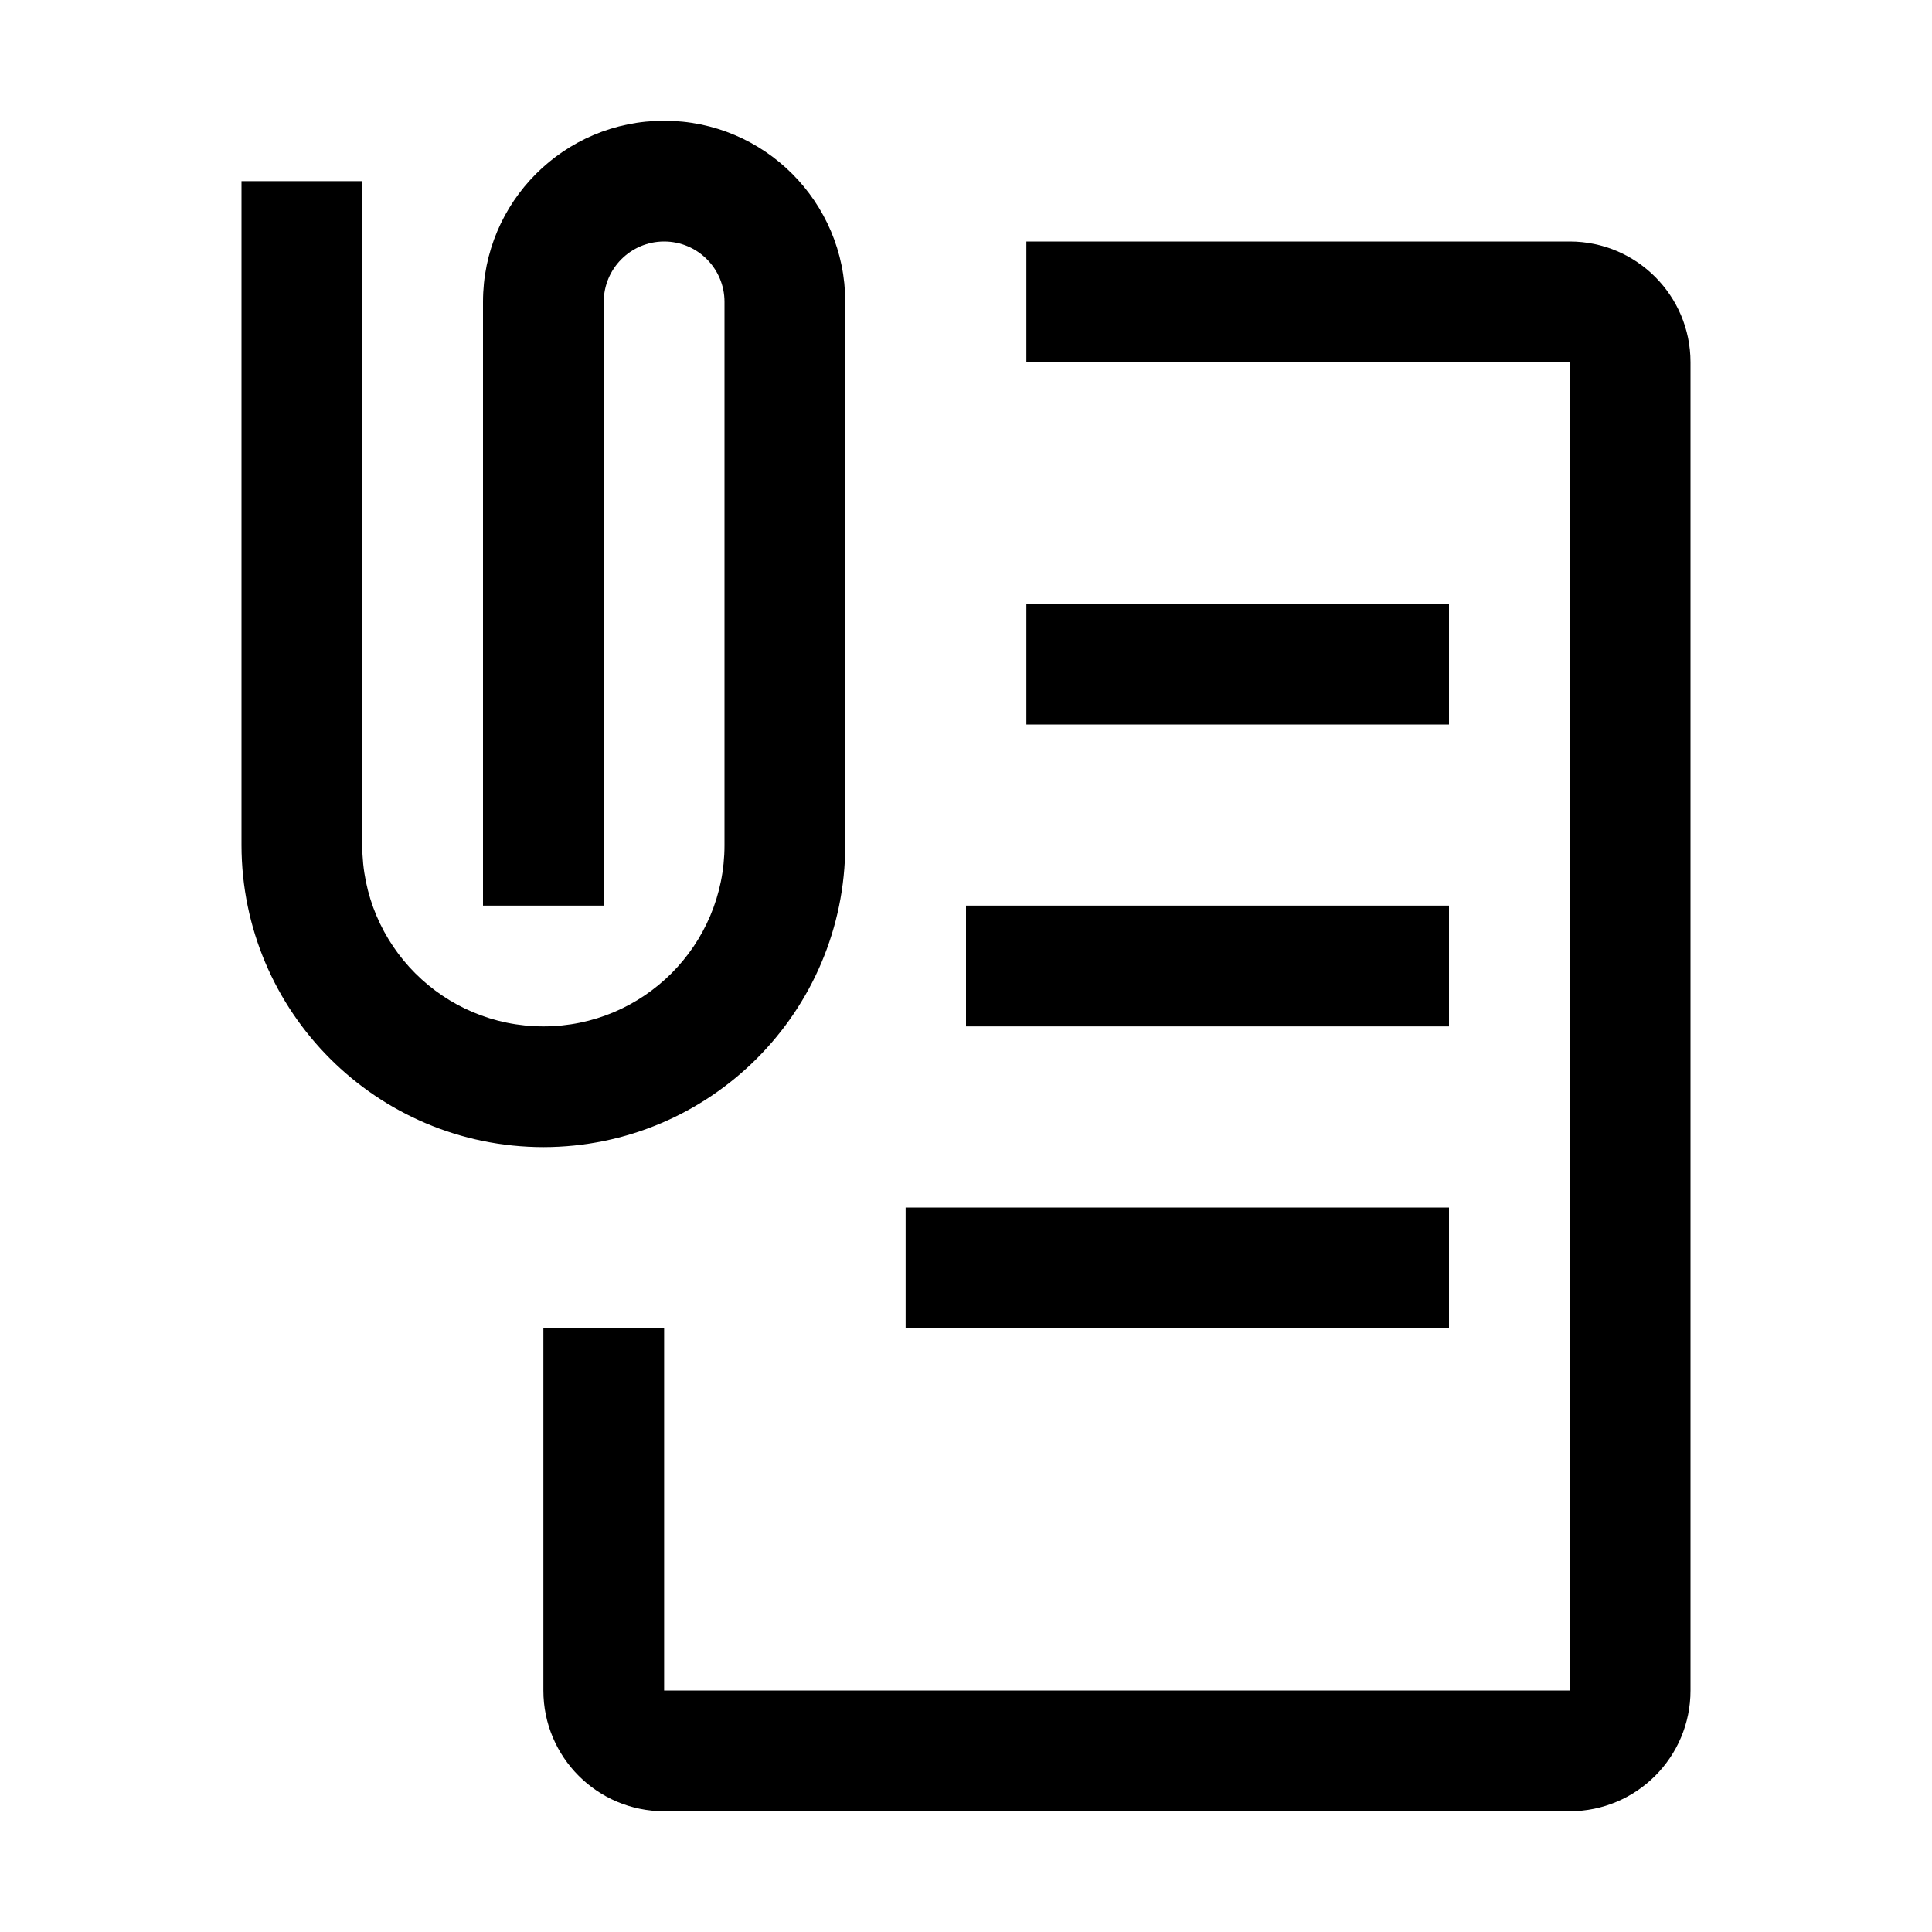
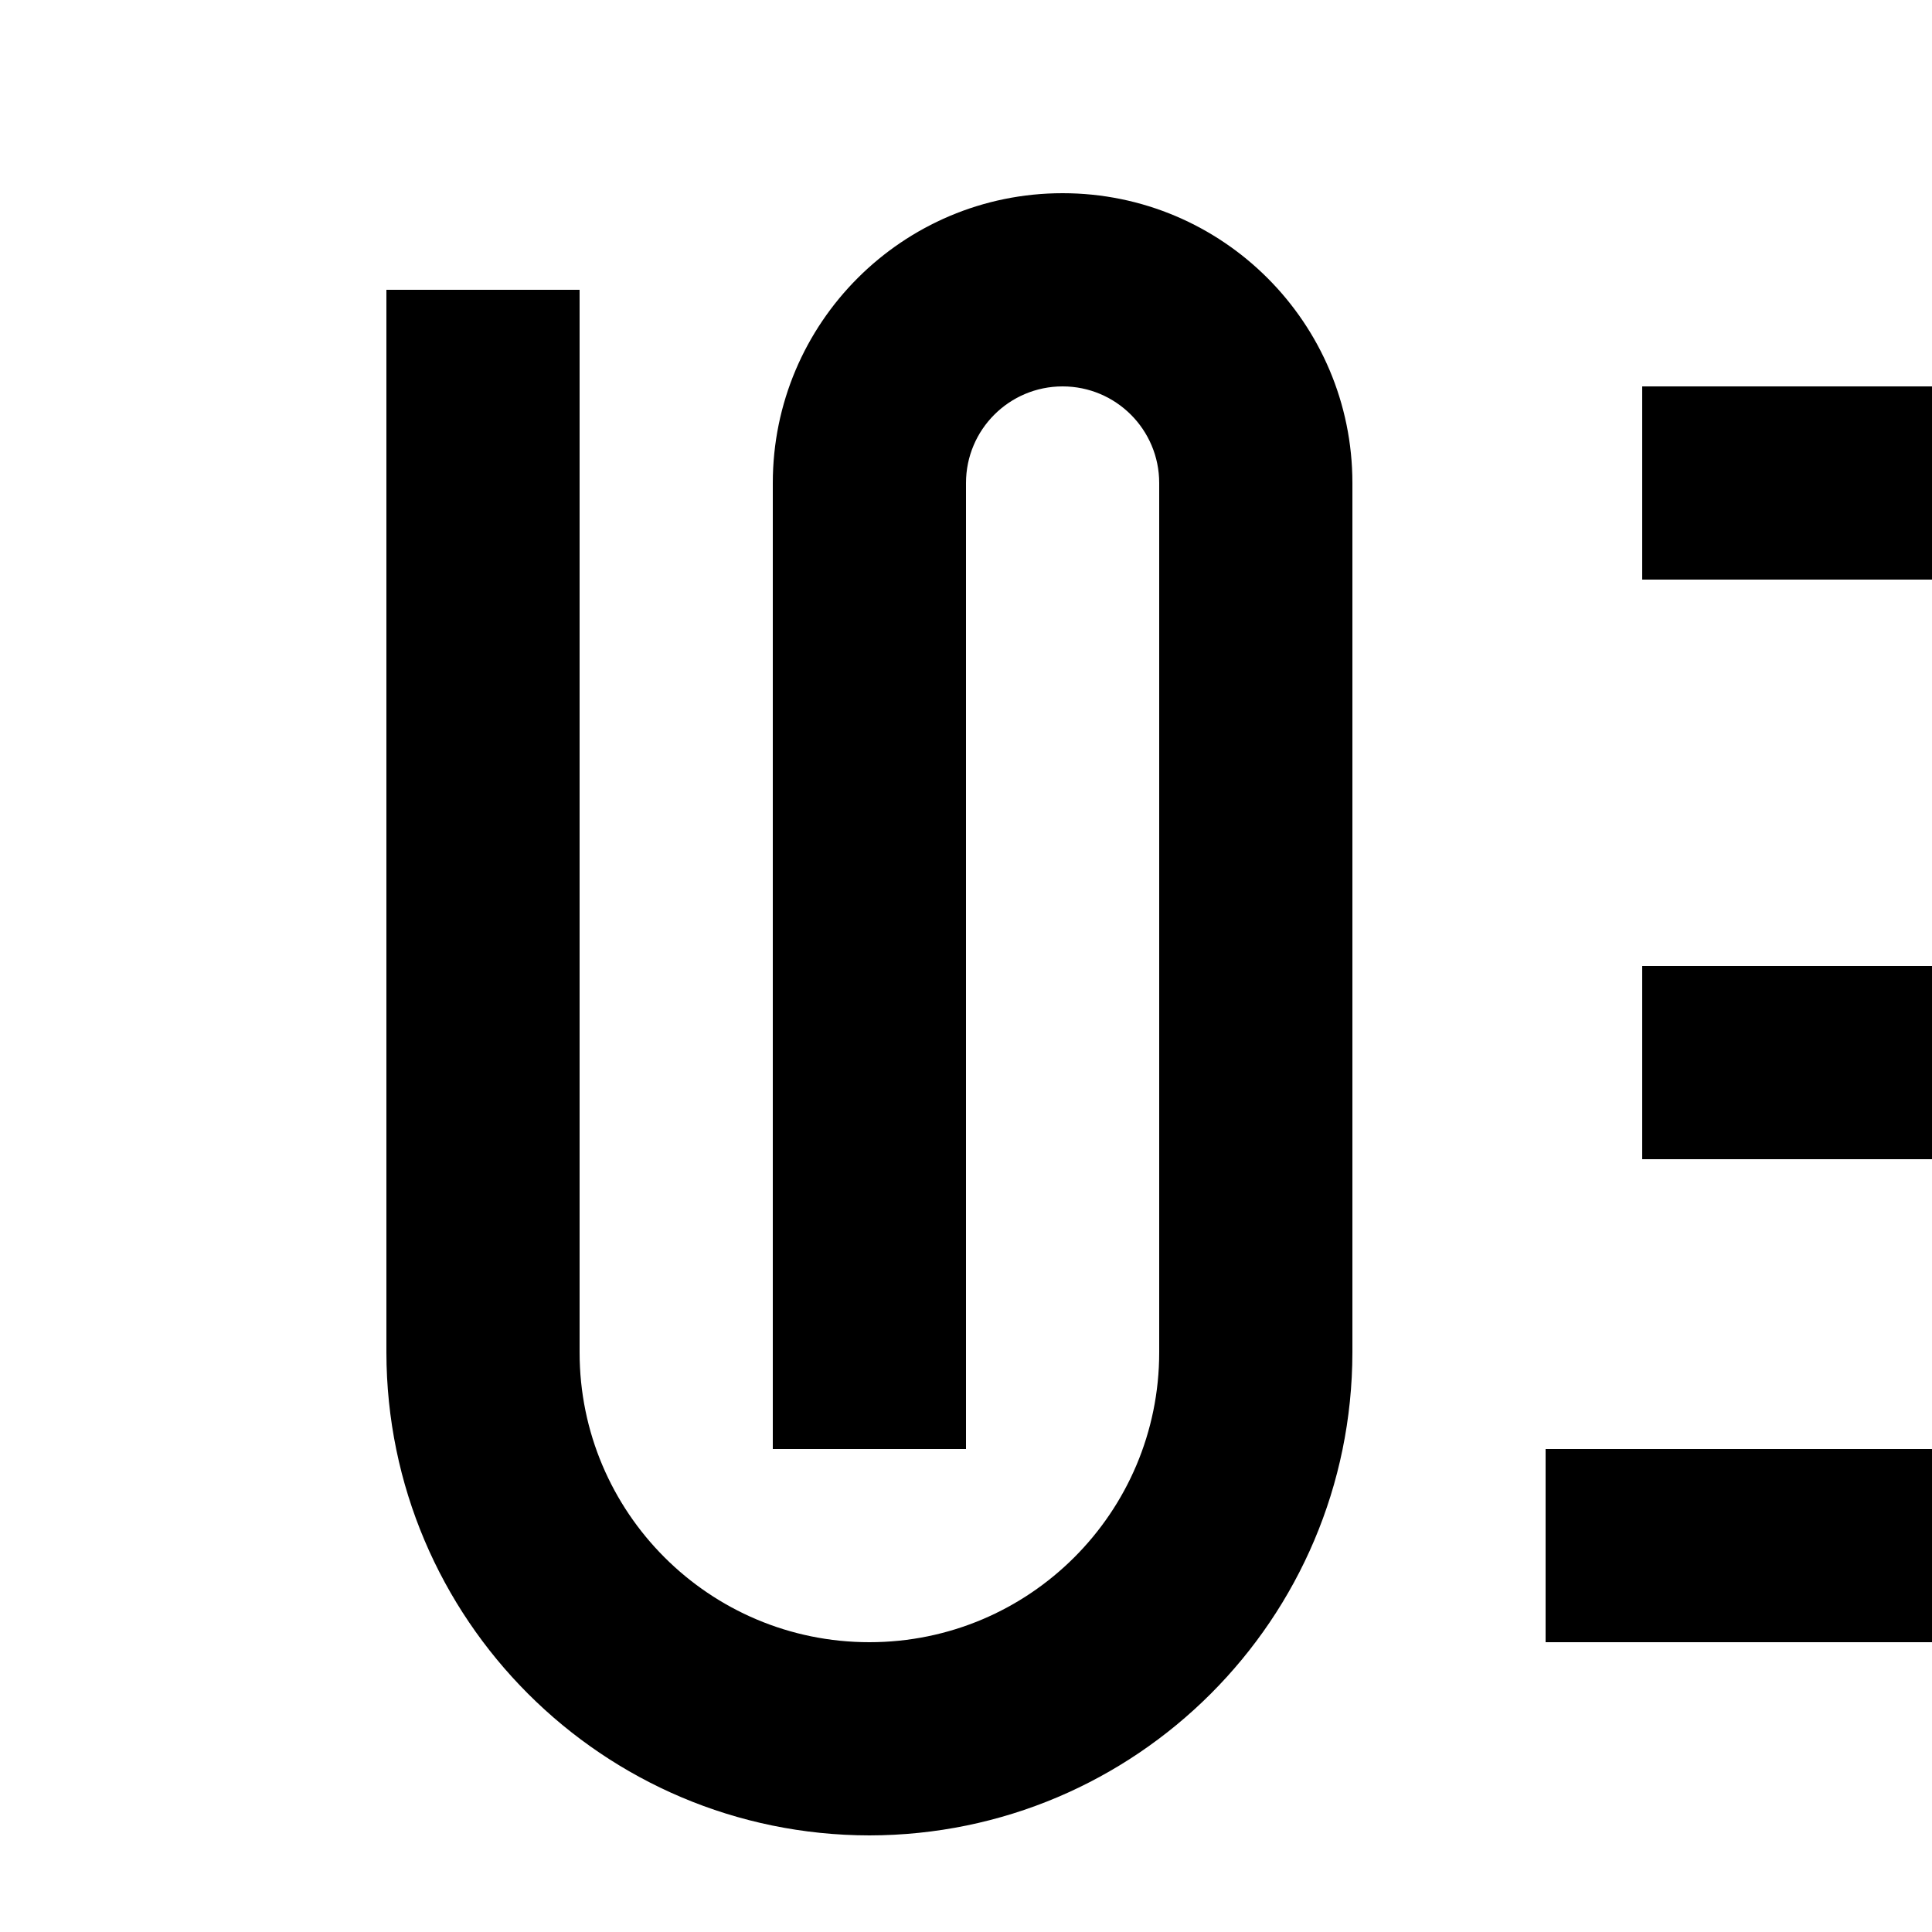
- <svg xmlns="http://www.w3.org/2000/svg" aria-hidden="true" role="img" class="iconify iconify--carbon" width="100%" height="100%" preserveAspectRatio="xMidYMid meet" viewBox="0 0 32 32">
+ <svg xmlns="http://www.w3.org/2000/svg" aria-hidden="true" role="img" class="iconify iconify--carbon" width="20" height="20" preserveAspectRatio="xMidYMid meet" viewBox="0 0 20 20">
  <path fill="currentColor" d="M26 30H11a2 2 0 0 1-2-2v-6h2v6h15V6h-9V4h9a2 2 0 0 1 2 2v22a2 2 0 0 1-2 2" />
  <path fill="currentColor" d="M17 10h7v2h-7zm-1 5h8v2h-8zm-1 5h9v2h-9zm-6-1a5.006 5.006 0 0 1-5-5V3h2v11a3 3 0 0 0 6 0V5a1 1 0 0 0-2 0v10H8V5a3 3 0 0 1 6 0v9a5.006 5.006 0 0 1-5 5" />
</svg>
